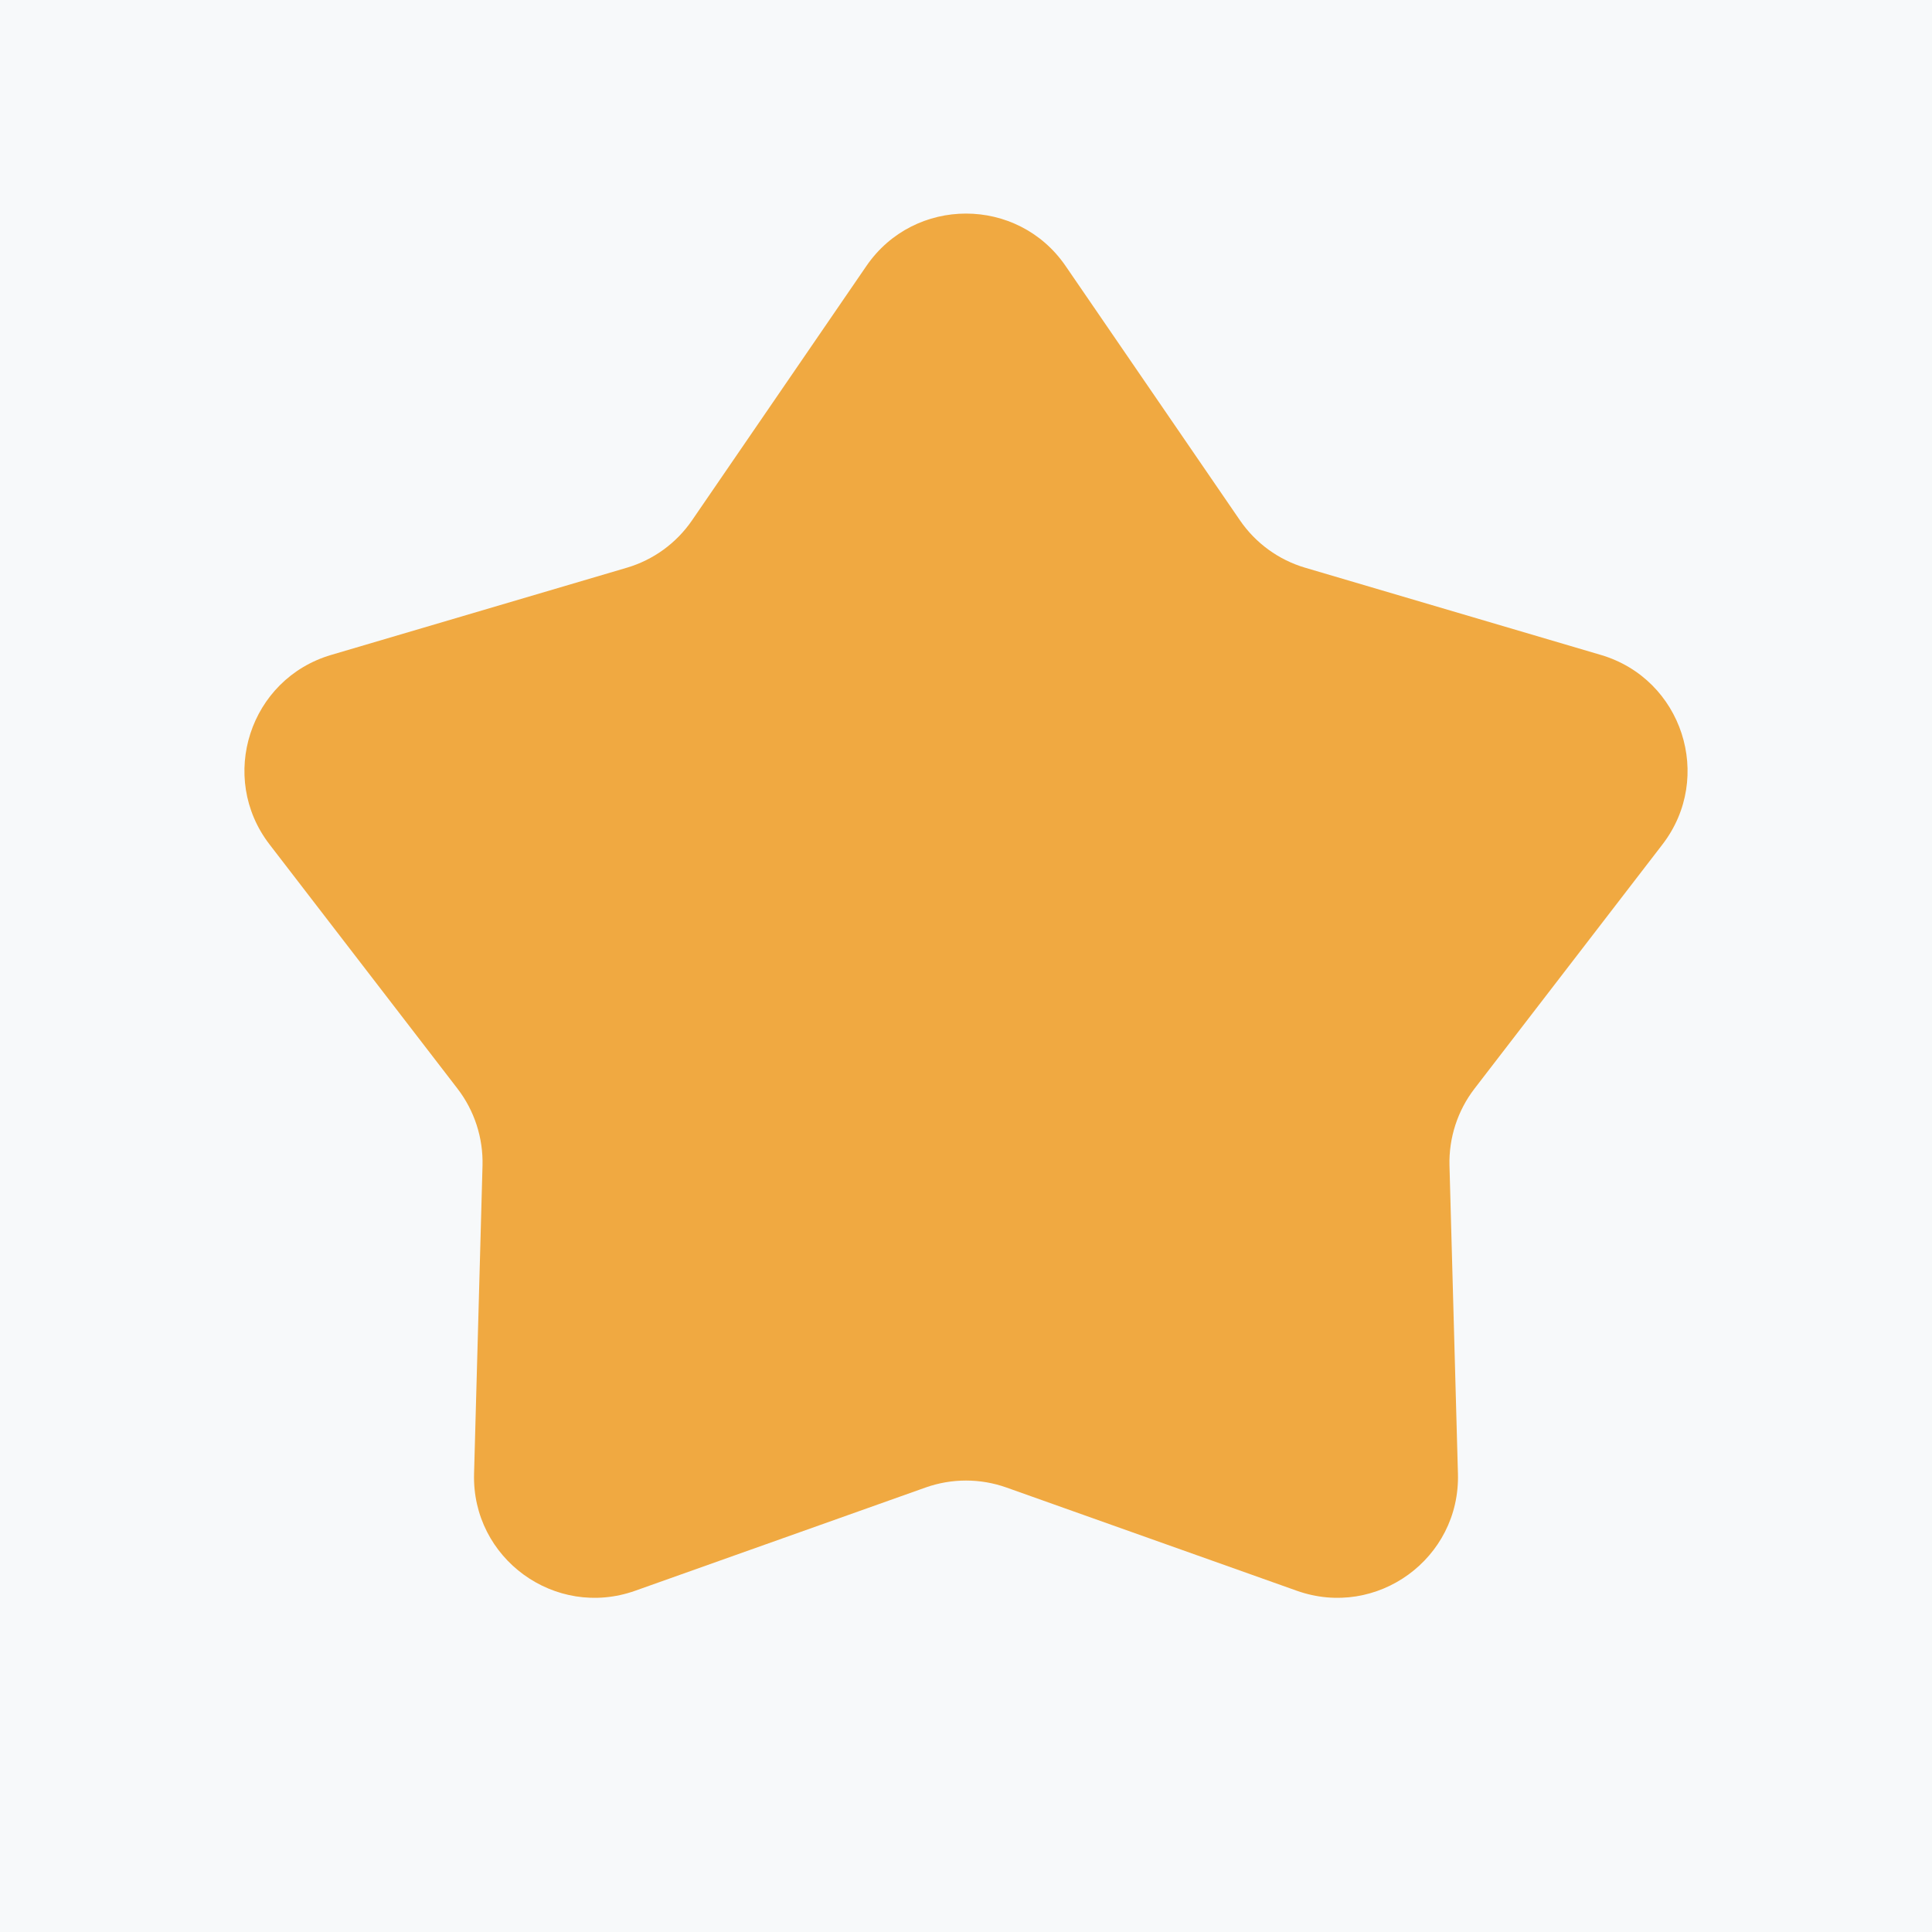
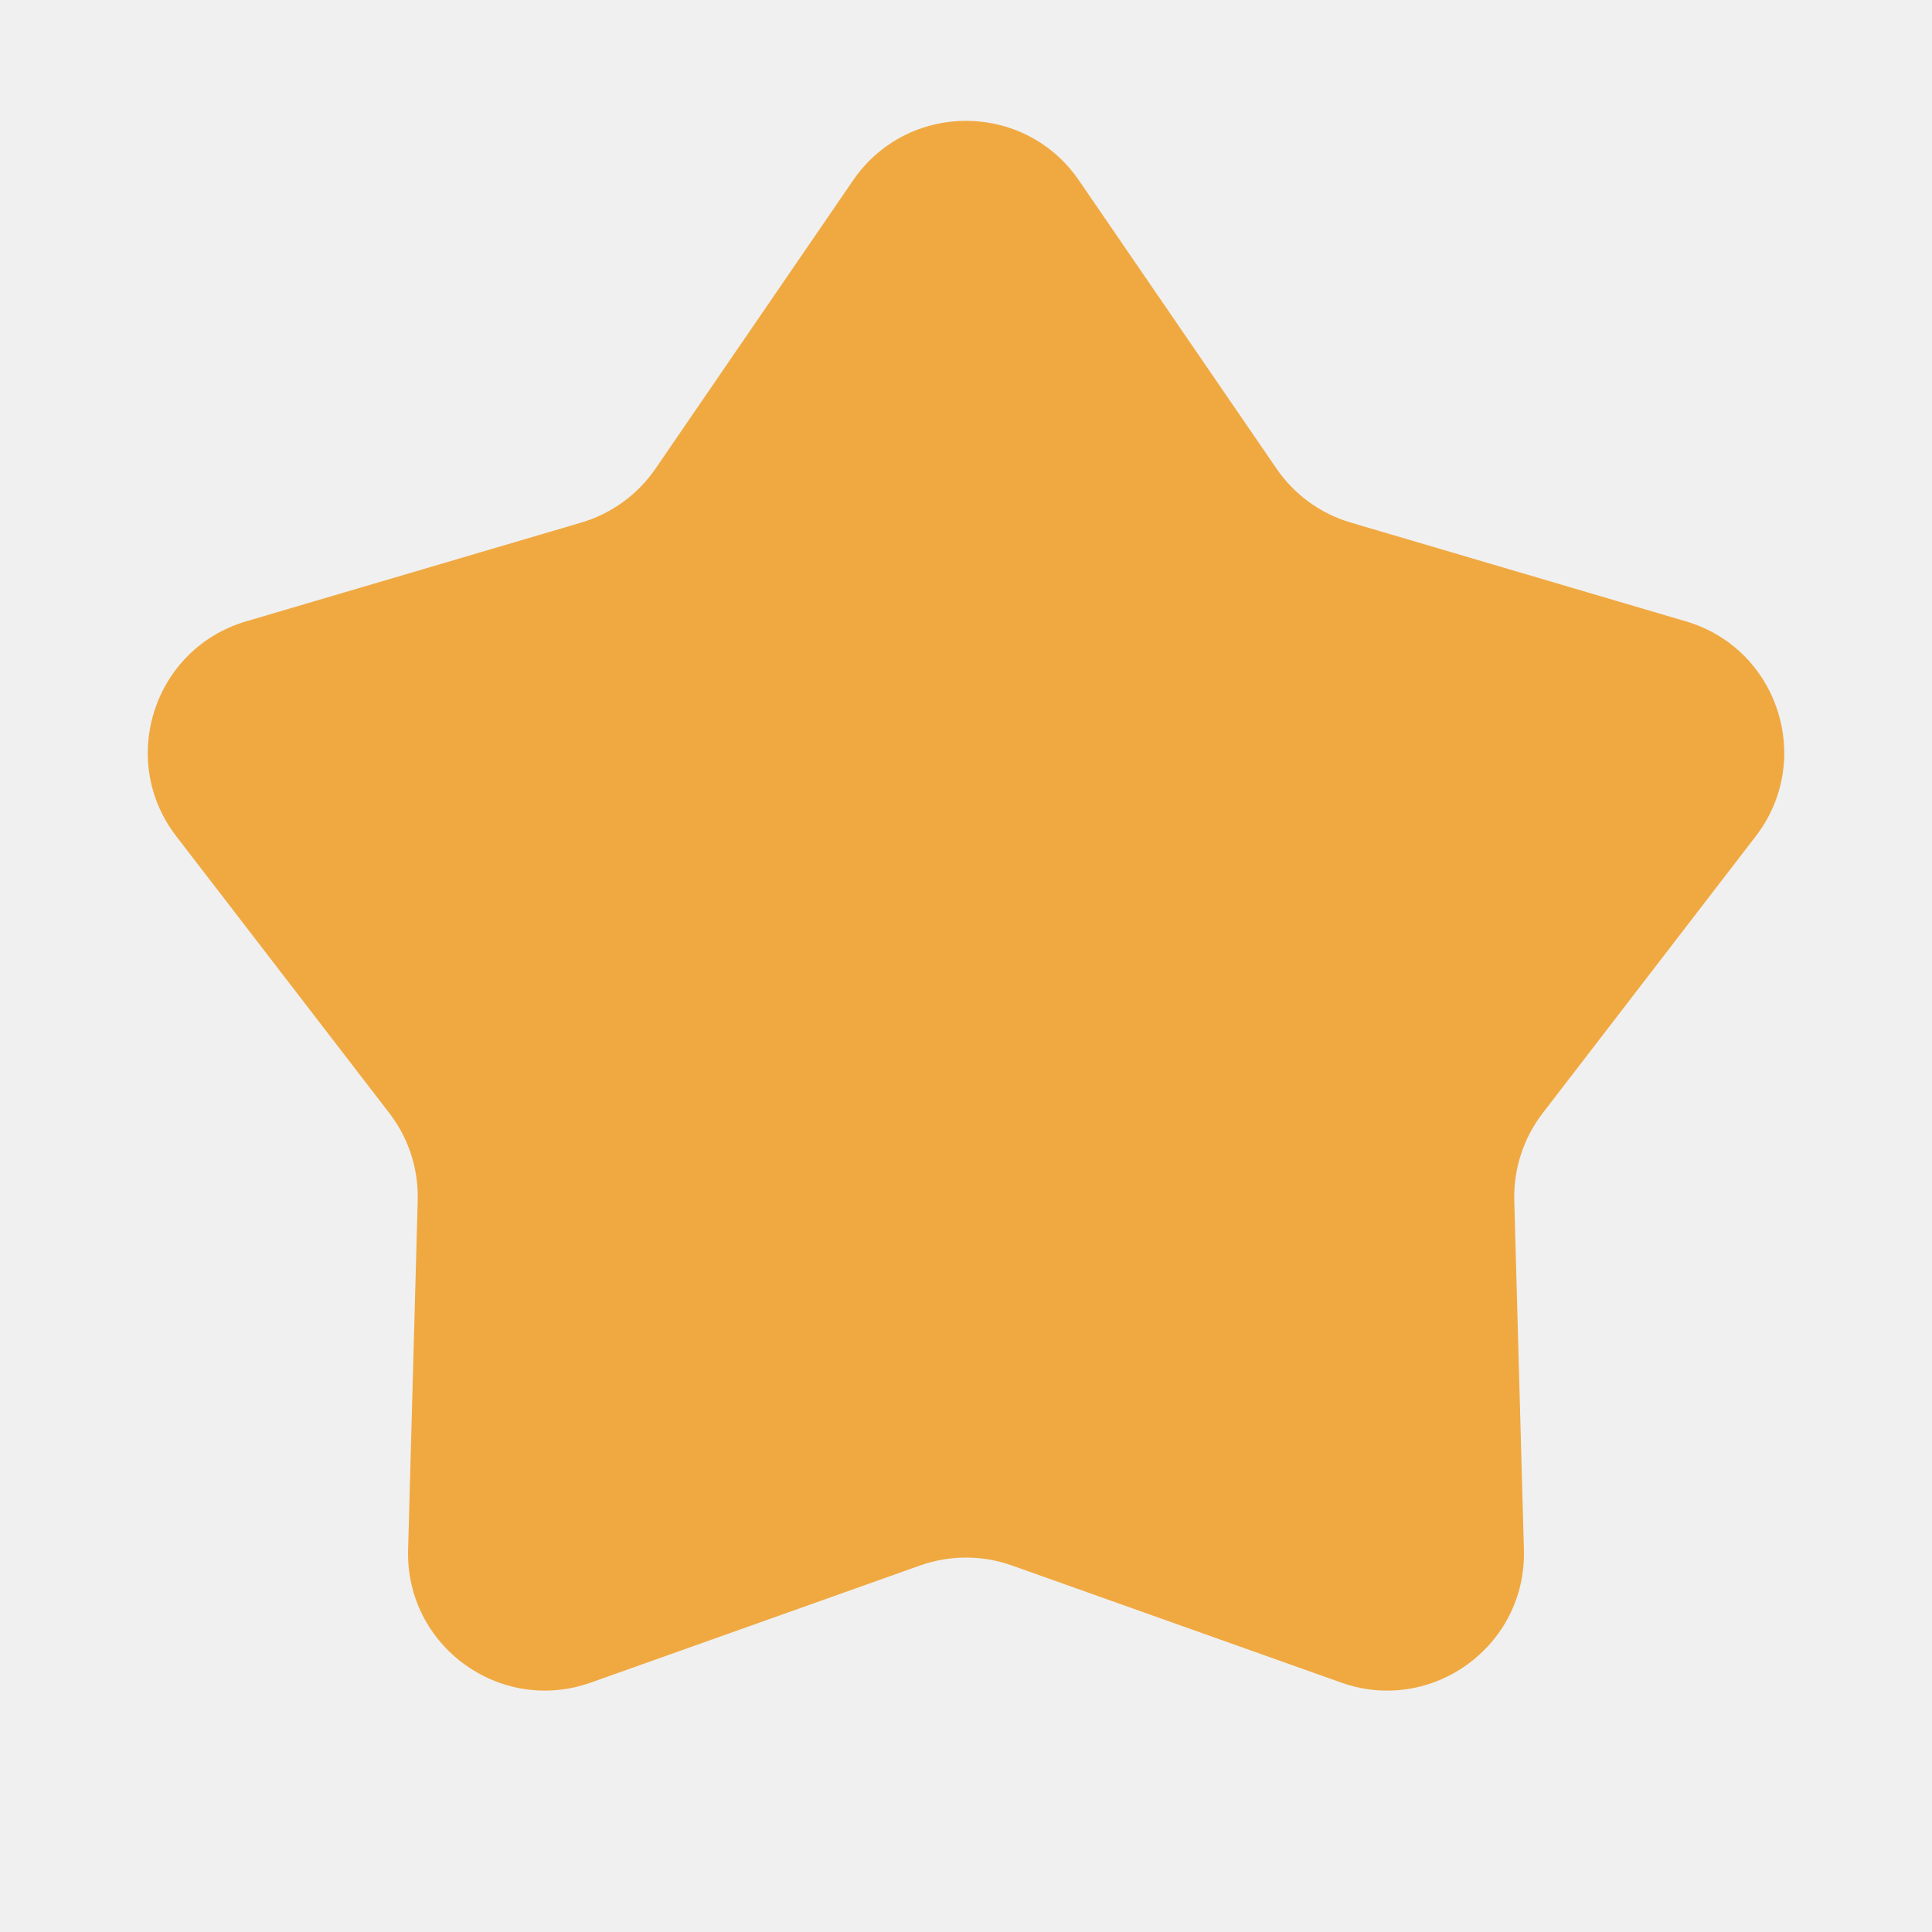
- <svg xmlns="http://www.w3.org/2000/svg" width="16" height="16" viewBox="0 0 16 16" fill="none">
-   <rect width="16" height="16" fill="#F5F5F5" />
-   <g id="Group 2147228516">
-     <g id="å·¦ä¾§å¯¼èªå¸é¡¶è§å">
-       <rect width="2498" height="1080" transform="translate(-1208 -815.686)" fill="white" />
-       <g id="Group 2147228282">
-         <g id="Frame 2147227256">
-           <mask id="path-1-inside-1_17_12715" fill="white">
-             <path d="M-236 -698H44V179.314H-236V-698Z" />
-           </mask>
-           <path d="M-236 -698H44V179.314H-236V-698Z" fill="#F7F9FA" />
-           <path d="M44 -698H43V179.314H44H45V-698H44Z" fill="#E8E8E8" mask="url(#path-1-inside-1_17_12715)" />
-           <g id="Frame 15">
-             <g id="Frame 10">
-               <g id="Frame 13">
-                 <g id="æ¶è">
-                   <path id="Star 1" d="M7.175 2.203C7.572 1.624 8.428 1.624 8.825 2.203L10.268 4.308C10.398 4.498 10.589 4.637 10.81 4.702L13.258 5.424C13.932 5.623 14.196 6.436 13.768 6.993L12.211 9.016C12.071 9.198 11.998 9.423 12.004 9.653L12.074 12.204C12.094 12.907 11.402 13.409 10.74 13.174L8.335 12.319C8.118 12.242 7.882 12.242 7.665 12.319L5.26 13.174C4.598 13.409 3.906 12.907 3.926 12.204L3.996 9.653C4.002 9.423 3.929 9.198 3.789 9.016L2.232 6.993C1.804 6.436 2.068 5.623 2.742 5.424L5.19 4.702C5.411 4.637 5.602 4.498 5.732 4.308L7.175 2.203Z" fill="#F0A941" />
-                 </g>
-               </g>
-             </g>
-           </g>
-         </g>
-       </g>
-     </g>
-   </g>
+ <svg xmlns="http://www.w3.org/2000/svg" width="48" height="48" viewBox="0 0 48 48" fill="none">
+   <path d="M21.194 4.482C22.545 2.51 25.455 2.51 26.806 4.482L31.715 11.643C32.157 12.289 32.808 12.762 33.559 12.983L41.887 15.438C44.18 16.114 45.079 18.882 43.621 20.776L38.327 27.657C37.85 28.277 37.601 29.043 37.622 29.825L37.861 38.504C37.927 40.894 35.573 42.604 33.321 41.803L25.14 38.894C24.403 38.632 23.598 38.632 22.86 38.894L14.68 41.803C12.428 42.604 10.074 40.894 10.139 38.504L10.378 29.825C10.4 29.043 10.151 28.277 9.674 27.657L4.379 20.776C2.921 18.882 3.821 16.114 6.113 15.438L14.441 12.983C15.192 12.762 15.843 12.289 16.286 11.643L21.194 4.482Z" fill="#F0A941" />
</svg>
